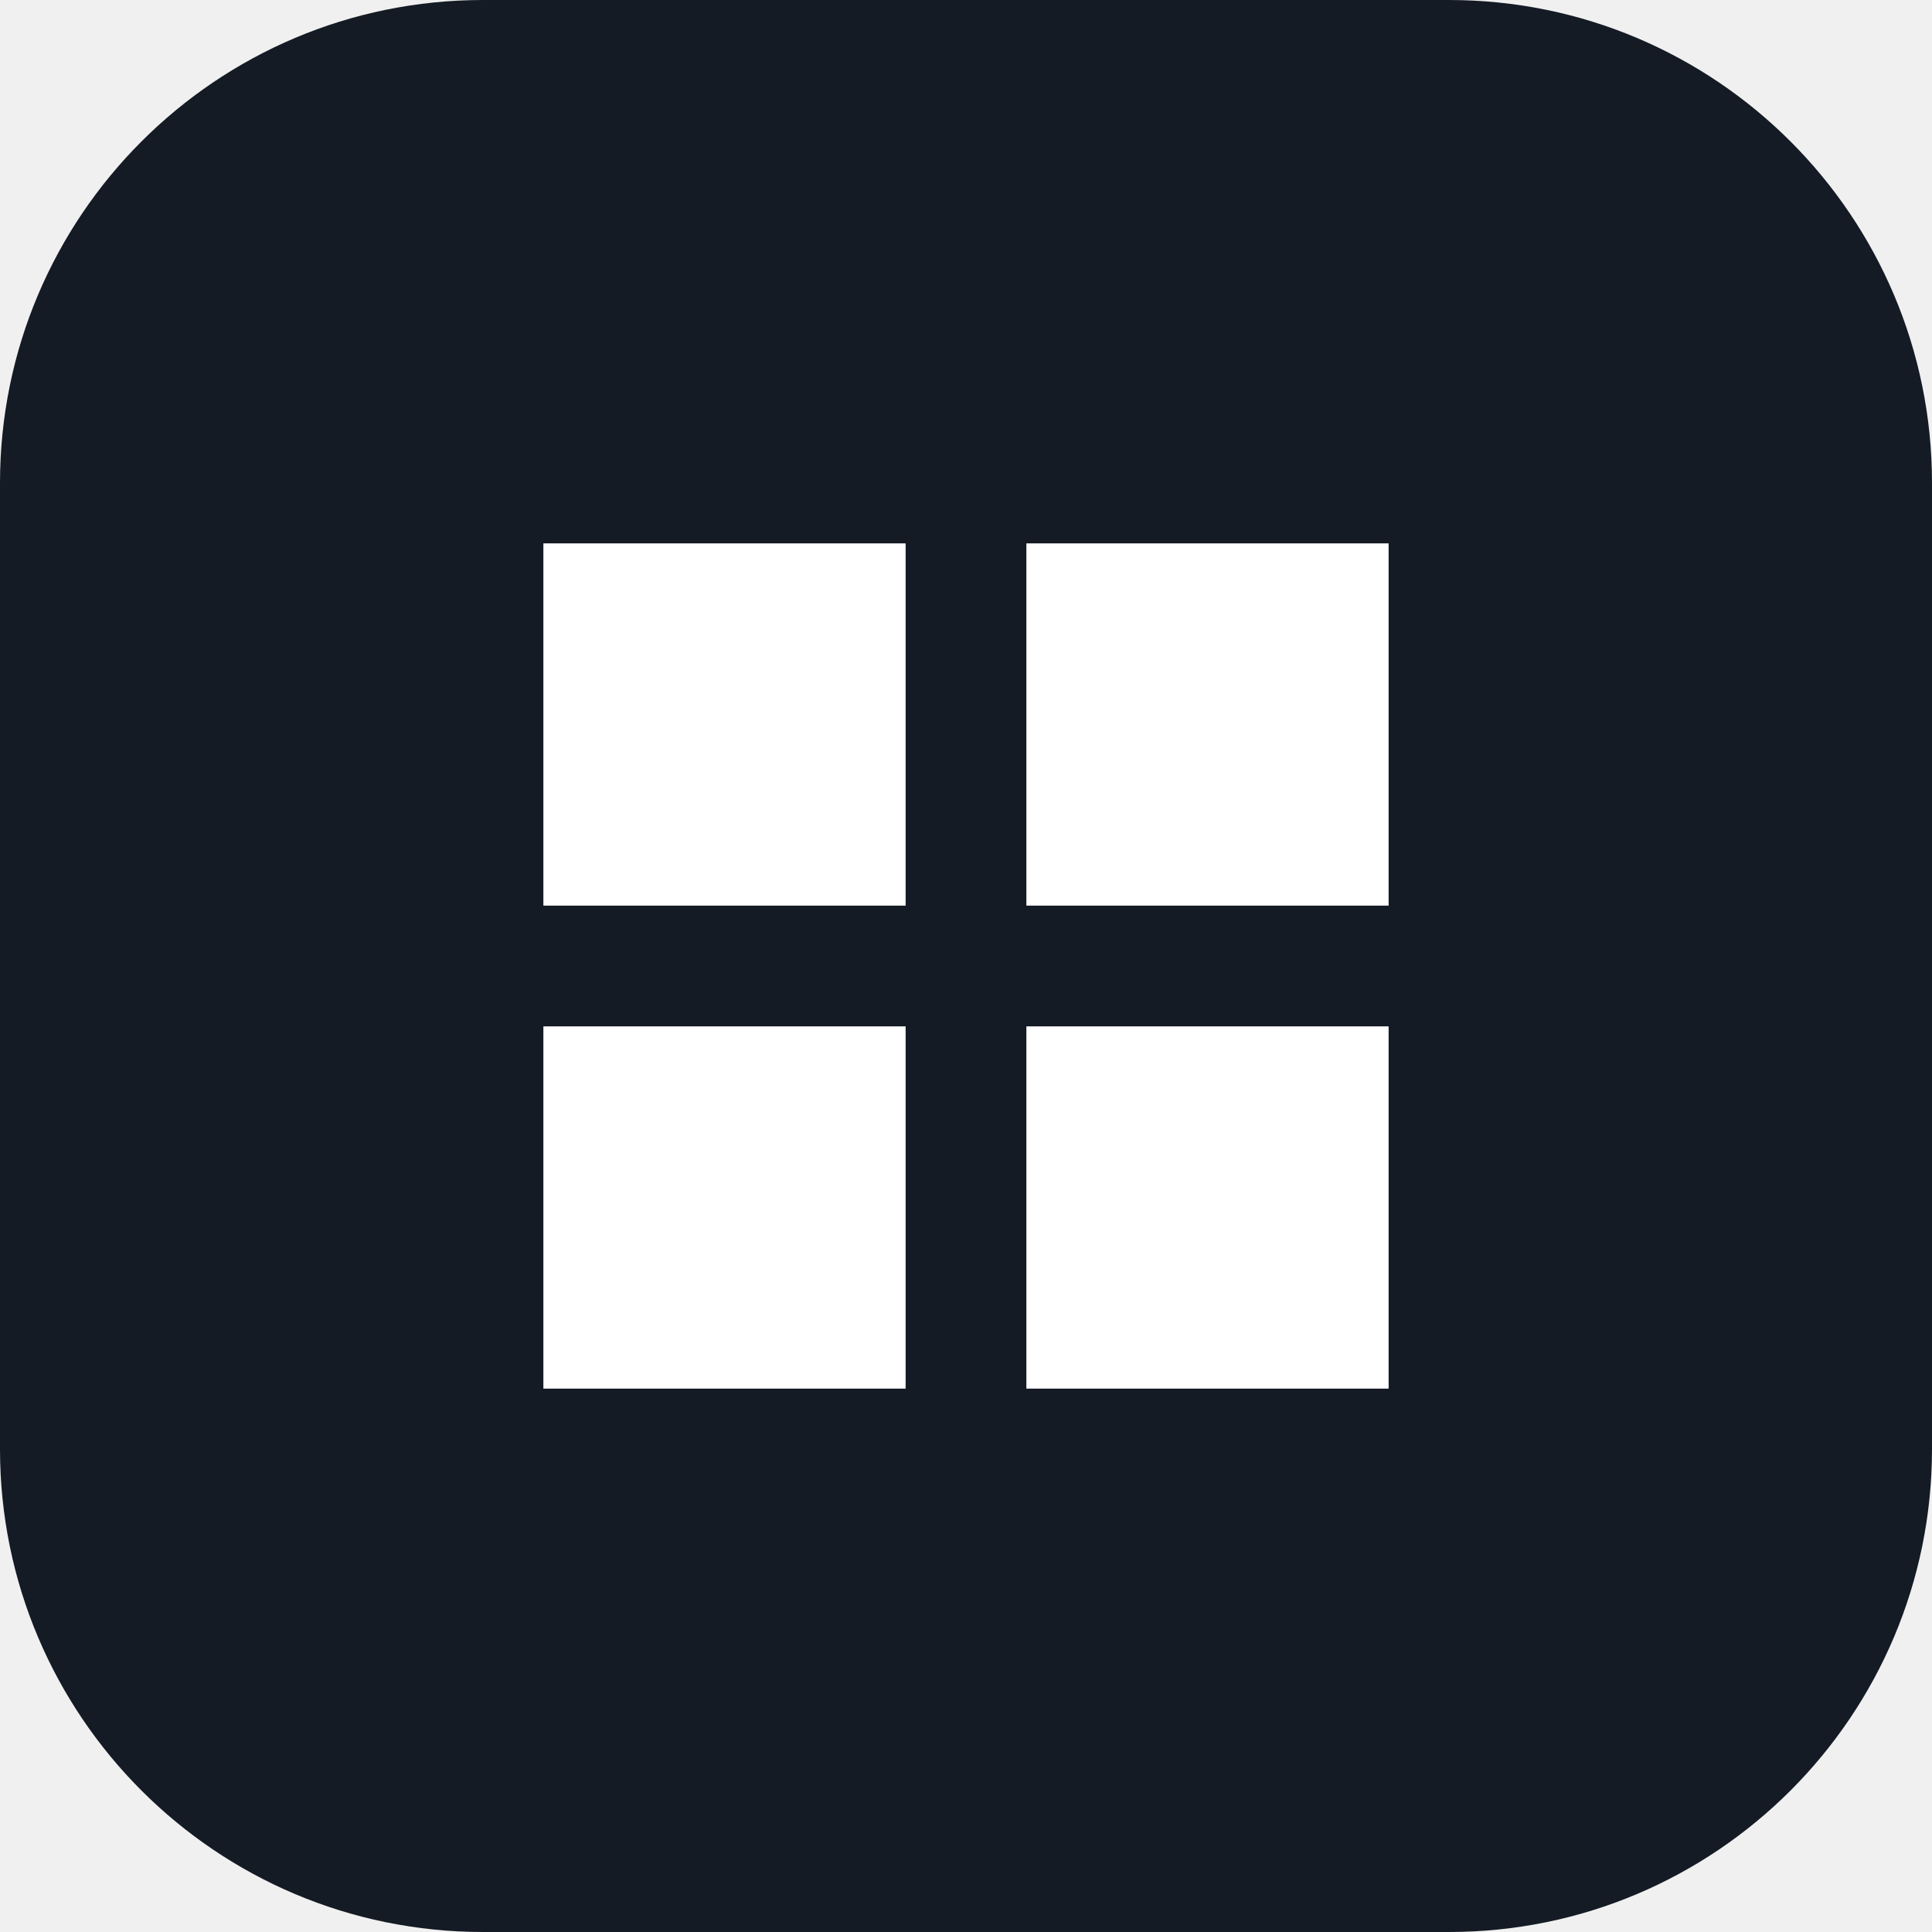
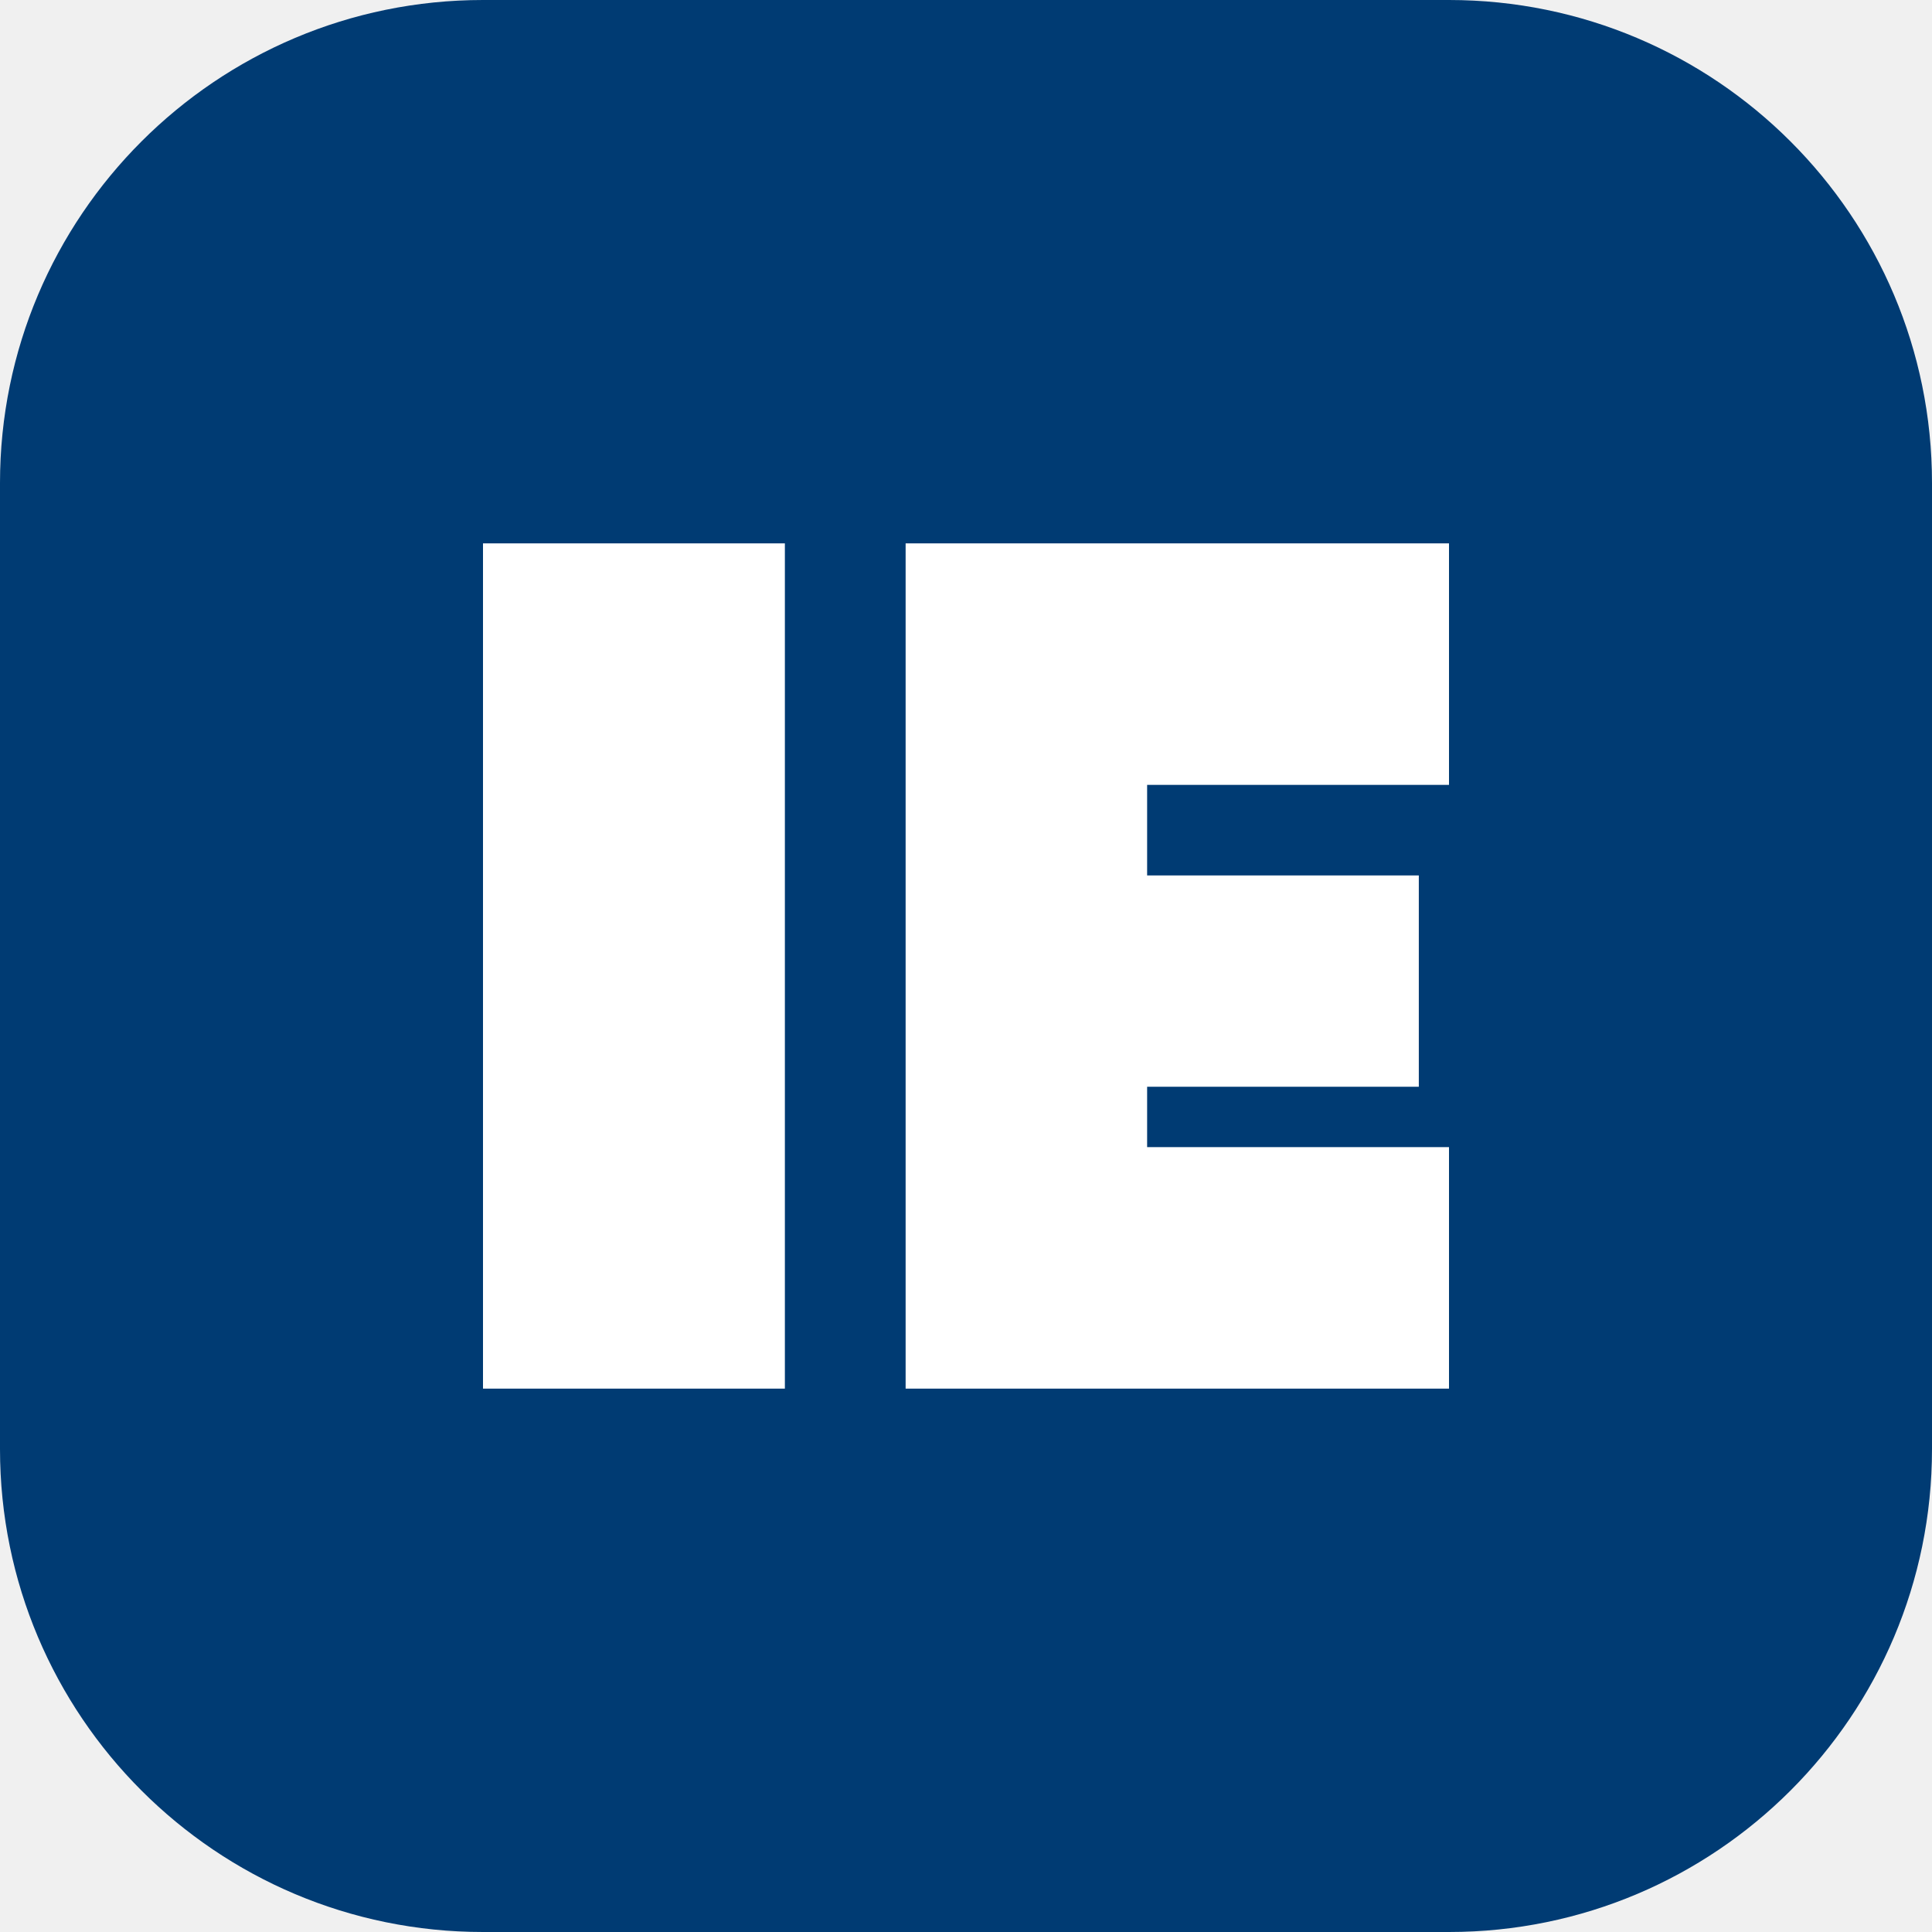
<svg xmlns="http://www.w3.org/2000/svg" viewBox="0 0 32 32">
-   <rect width="32" height="32" rx="8" fill="#141b24" />
-   <path fill="#ffffff" d="M9 9h6v6H9zm8 0h6v6h-6zM9 17h6v6H9zm8 0h6v6h-6z" />
+   <rect width="32" height="32" rx="8" fill="#003b73" />
+   <path fill="#ffffff" d="M8 9h5v14H8zm7 0h9v4h-5v1.5h4.5v3.5H19V19h5v4h-9z" />
</svg>
